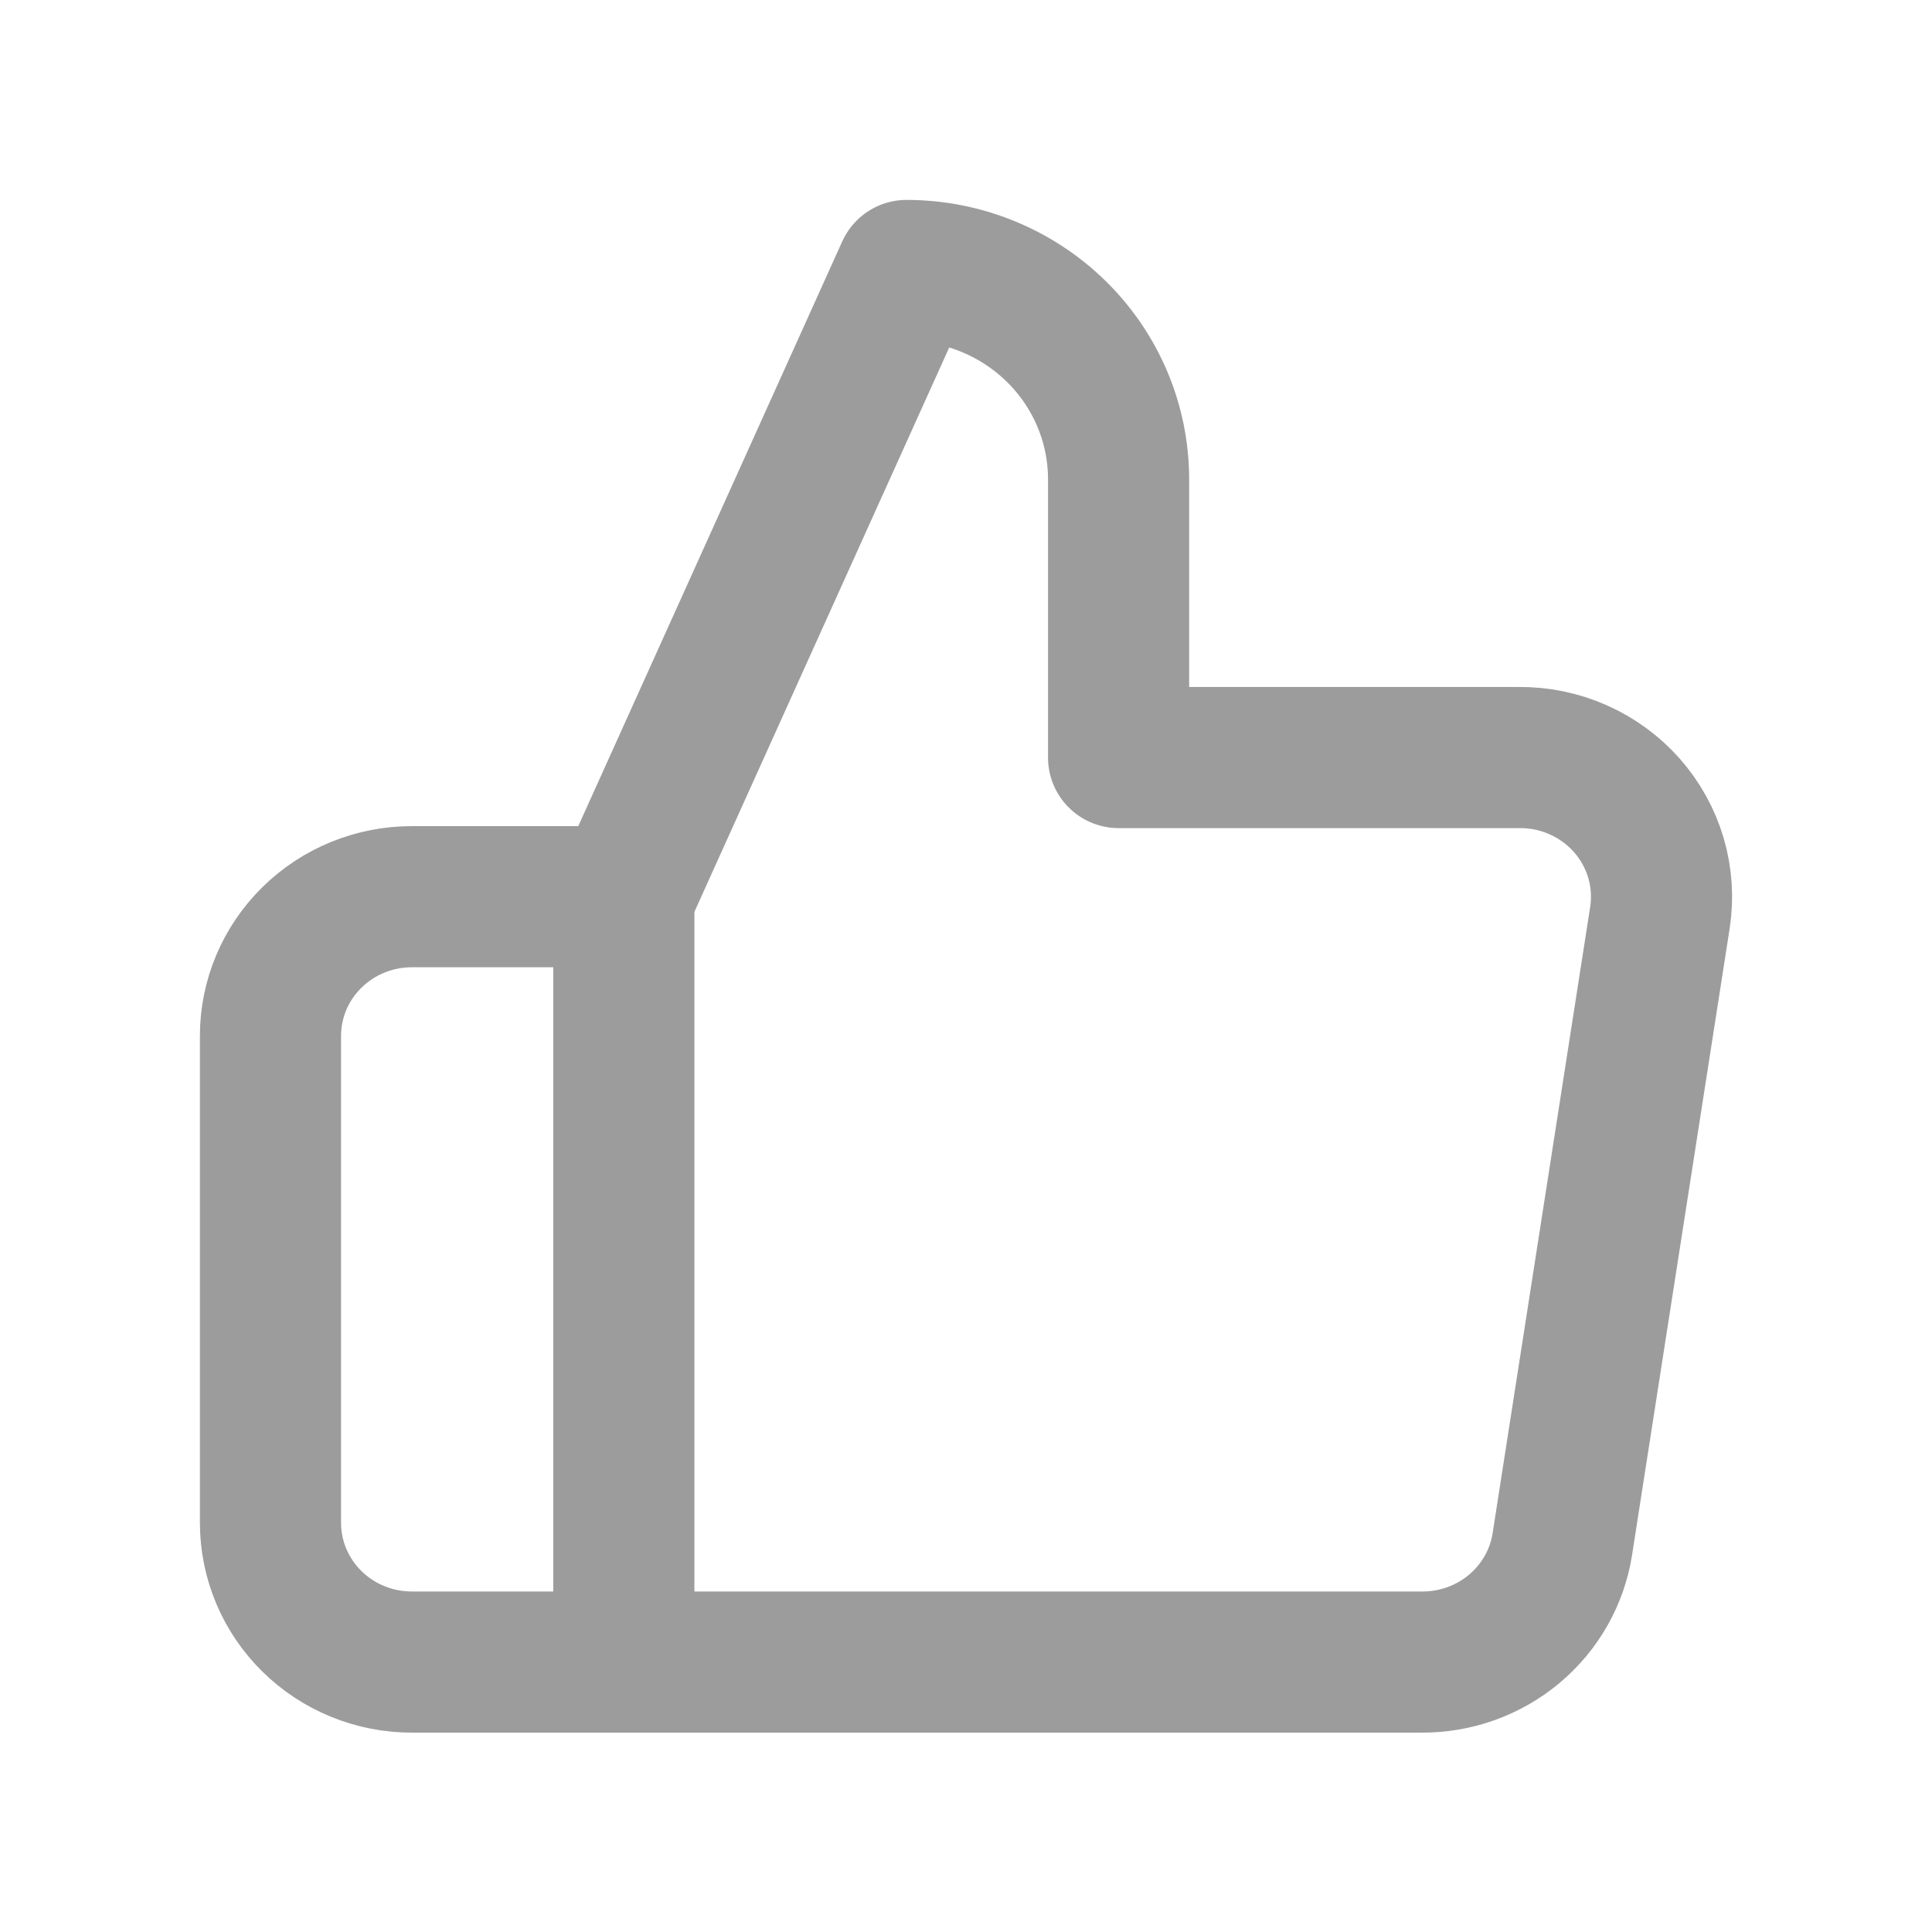
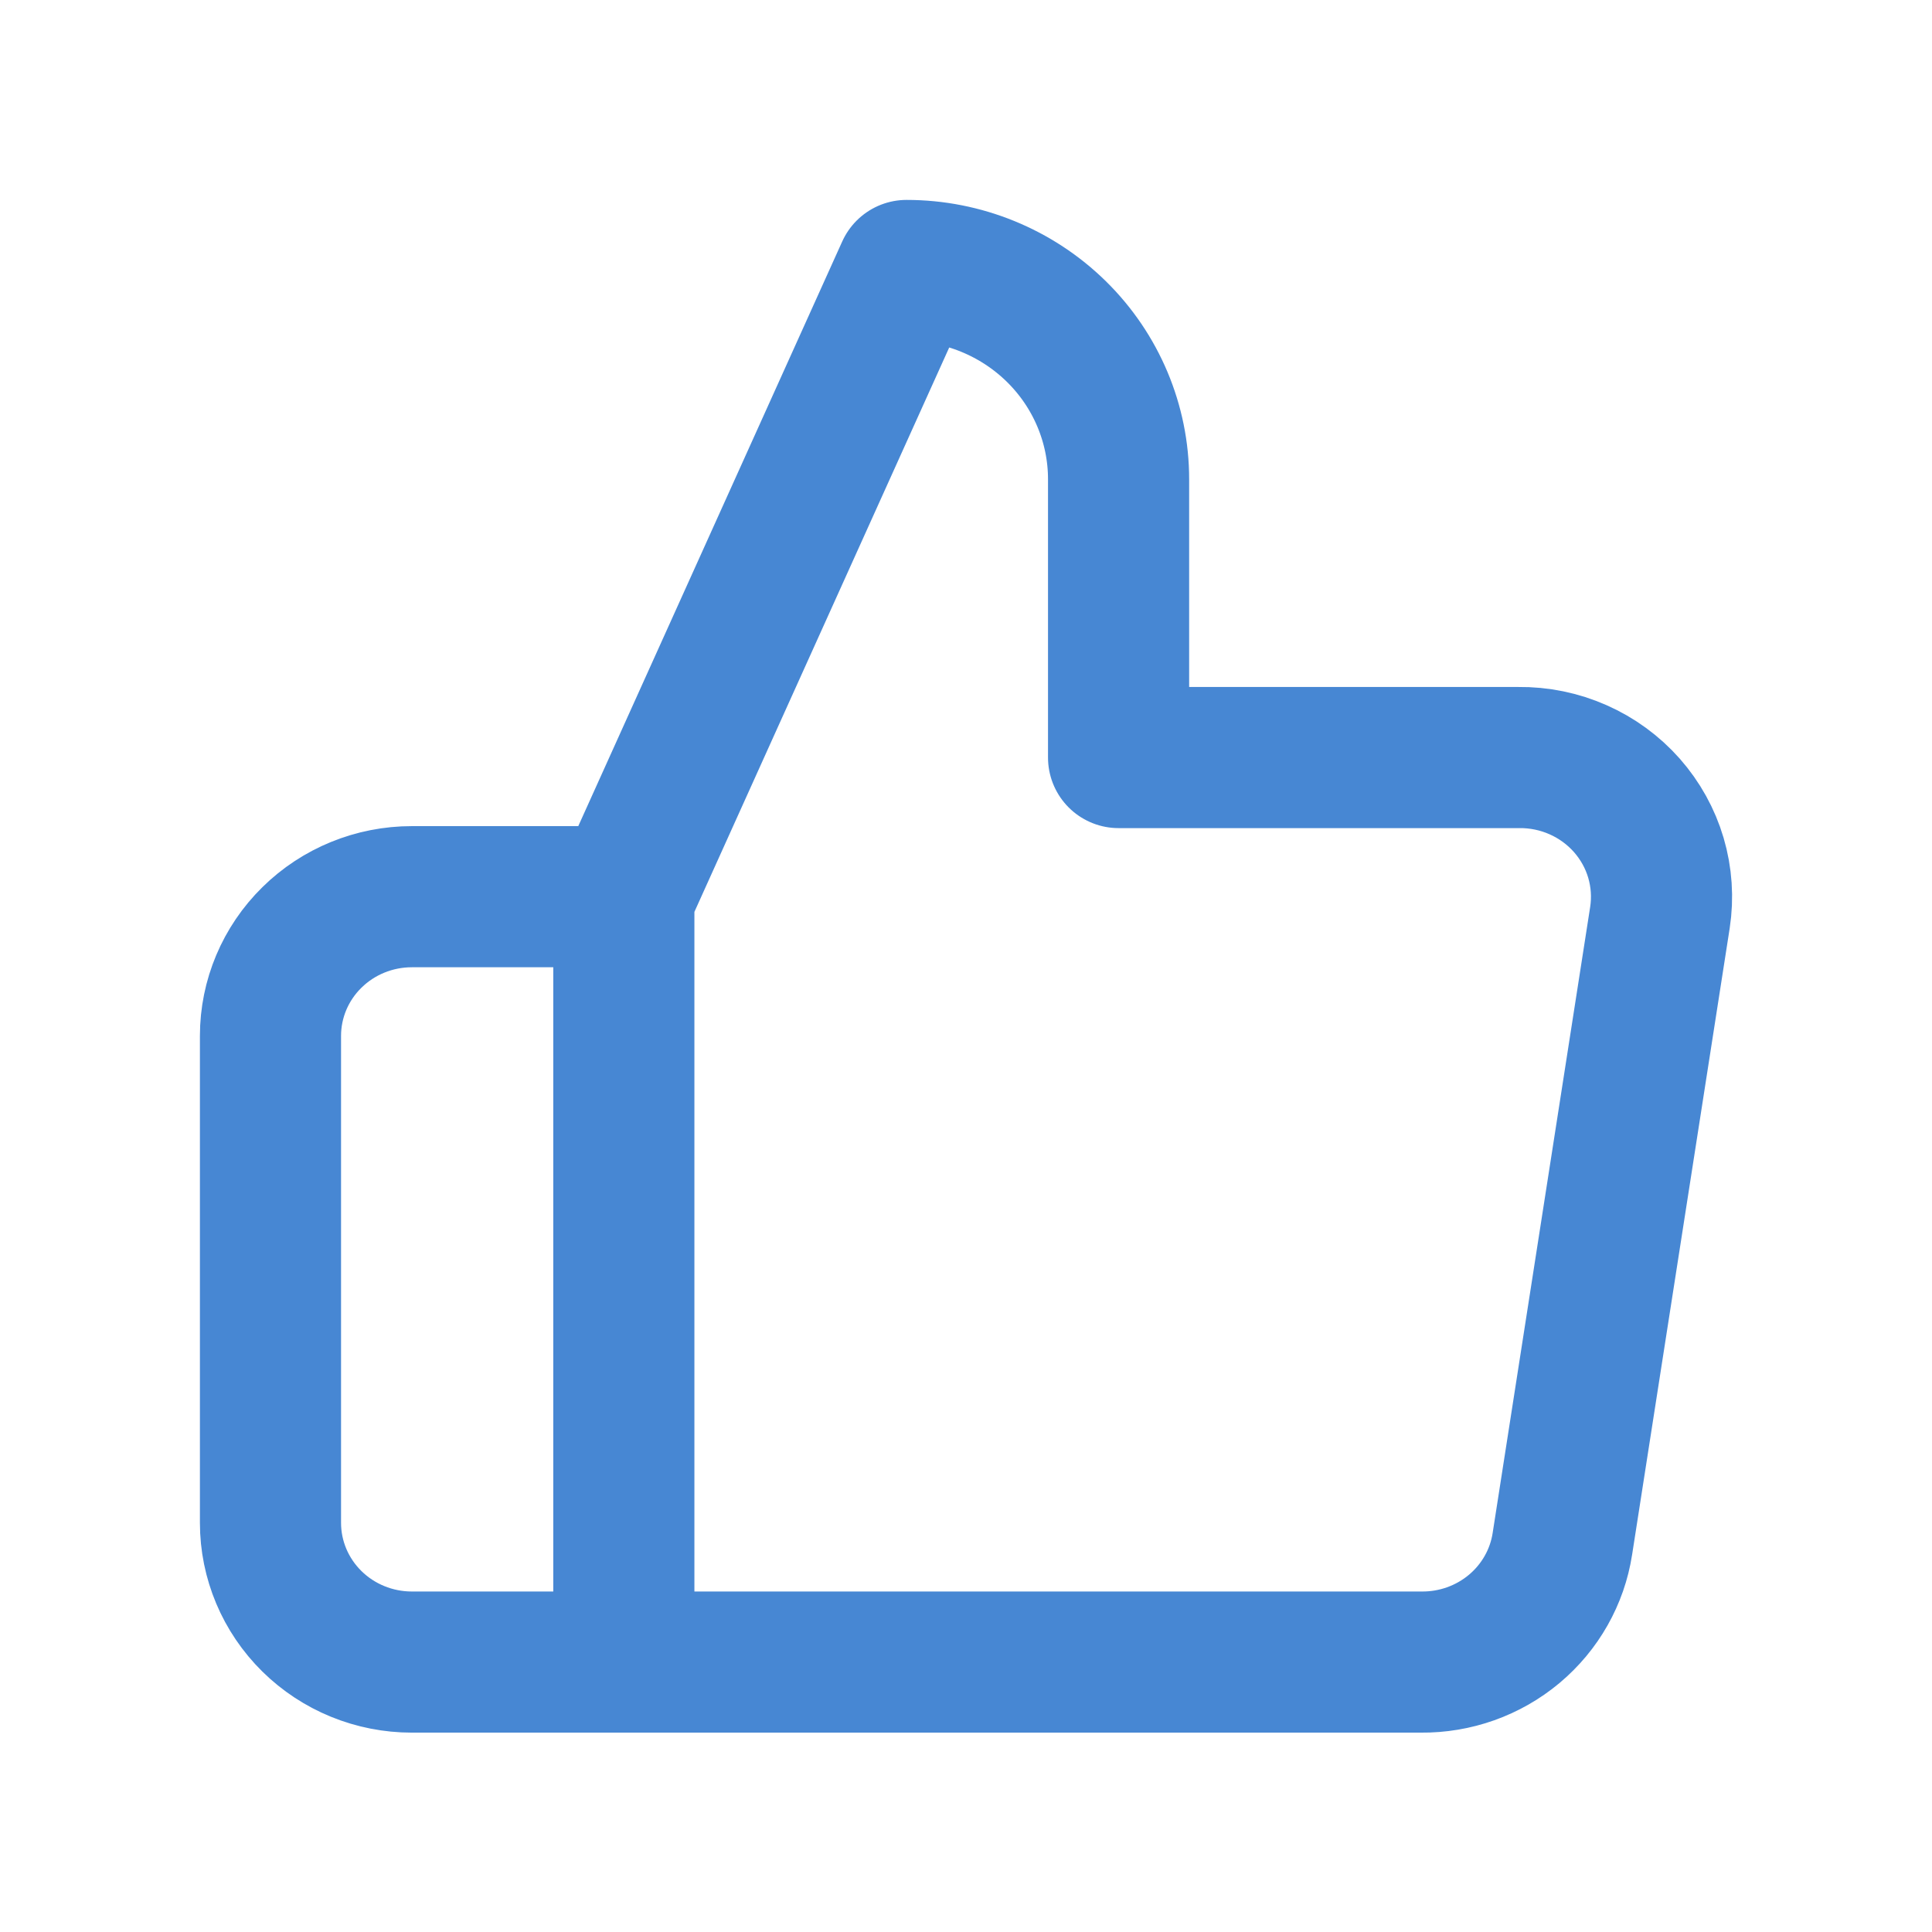
<svg xmlns="http://www.w3.org/2000/svg" width="39" height="39" viewBox="0 0 39 39" fill="none">
-   <path d="M12.593 33.551H8.313C7.556 33.551 6.831 33.255 6.296 32.728C5.761 32.201 5.46 31.486 5.46 30.741V20.91C5.46 20.165 5.761 19.45 6.296 18.924C6.831 18.397 7.556 18.101 8.313 18.101H12.593M22.58 15.292V9.674C22.58 8.556 22.129 7.484 21.326 6.694C20.523 5.904 19.435 5.46 18.3 5.46L12.593 18.101V33.551H28.686C29.374 33.558 30.041 33.321 30.566 32.882C31.09 32.443 31.436 31.833 31.539 31.163L33.508 18.522C33.57 18.119 33.542 17.708 33.427 17.317C33.312 16.926 33.111 16.565 32.84 16.257C32.568 15.95 32.232 15.704 31.855 15.538C31.478 15.371 31.068 15.287 30.654 15.292H22.58Z" stroke="#9C9C9C" stroke-width="2.849" stroke-linecap="round" stroke-linejoin="round" />
+   <path d="M12.593 33.551H8.313C7.556 33.551 6.831 33.255 6.296 32.728C5.761 32.201 5.46 31.486 5.46 30.741V20.91C5.46 20.165 5.761 19.45 6.296 18.924C6.831 18.397 7.556 18.101 8.313 18.101H12.593M22.58 15.292V9.674C22.58 8.556 22.129 7.484 21.326 6.694C20.523 5.904 19.435 5.46 18.3 5.46L12.593 18.101V33.551H28.686C29.374 33.558 30.041 33.321 30.566 32.882C31.09 32.443 31.436 31.833 31.539 31.163L33.508 18.522C33.57 18.119 33.542 17.708 33.427 17.317C33.312 16.926 33.111 16.565 32.84 16.257C32.568 15.95 32.232 15.704 31.855 15.538C31.478 15.371 31.068 15.287 30.654 15.292H22.58Z" stroke="#4787D3" stroke-width="2.849" stroke-linecap="round" stroke-linejoin="round" />
</svg>
